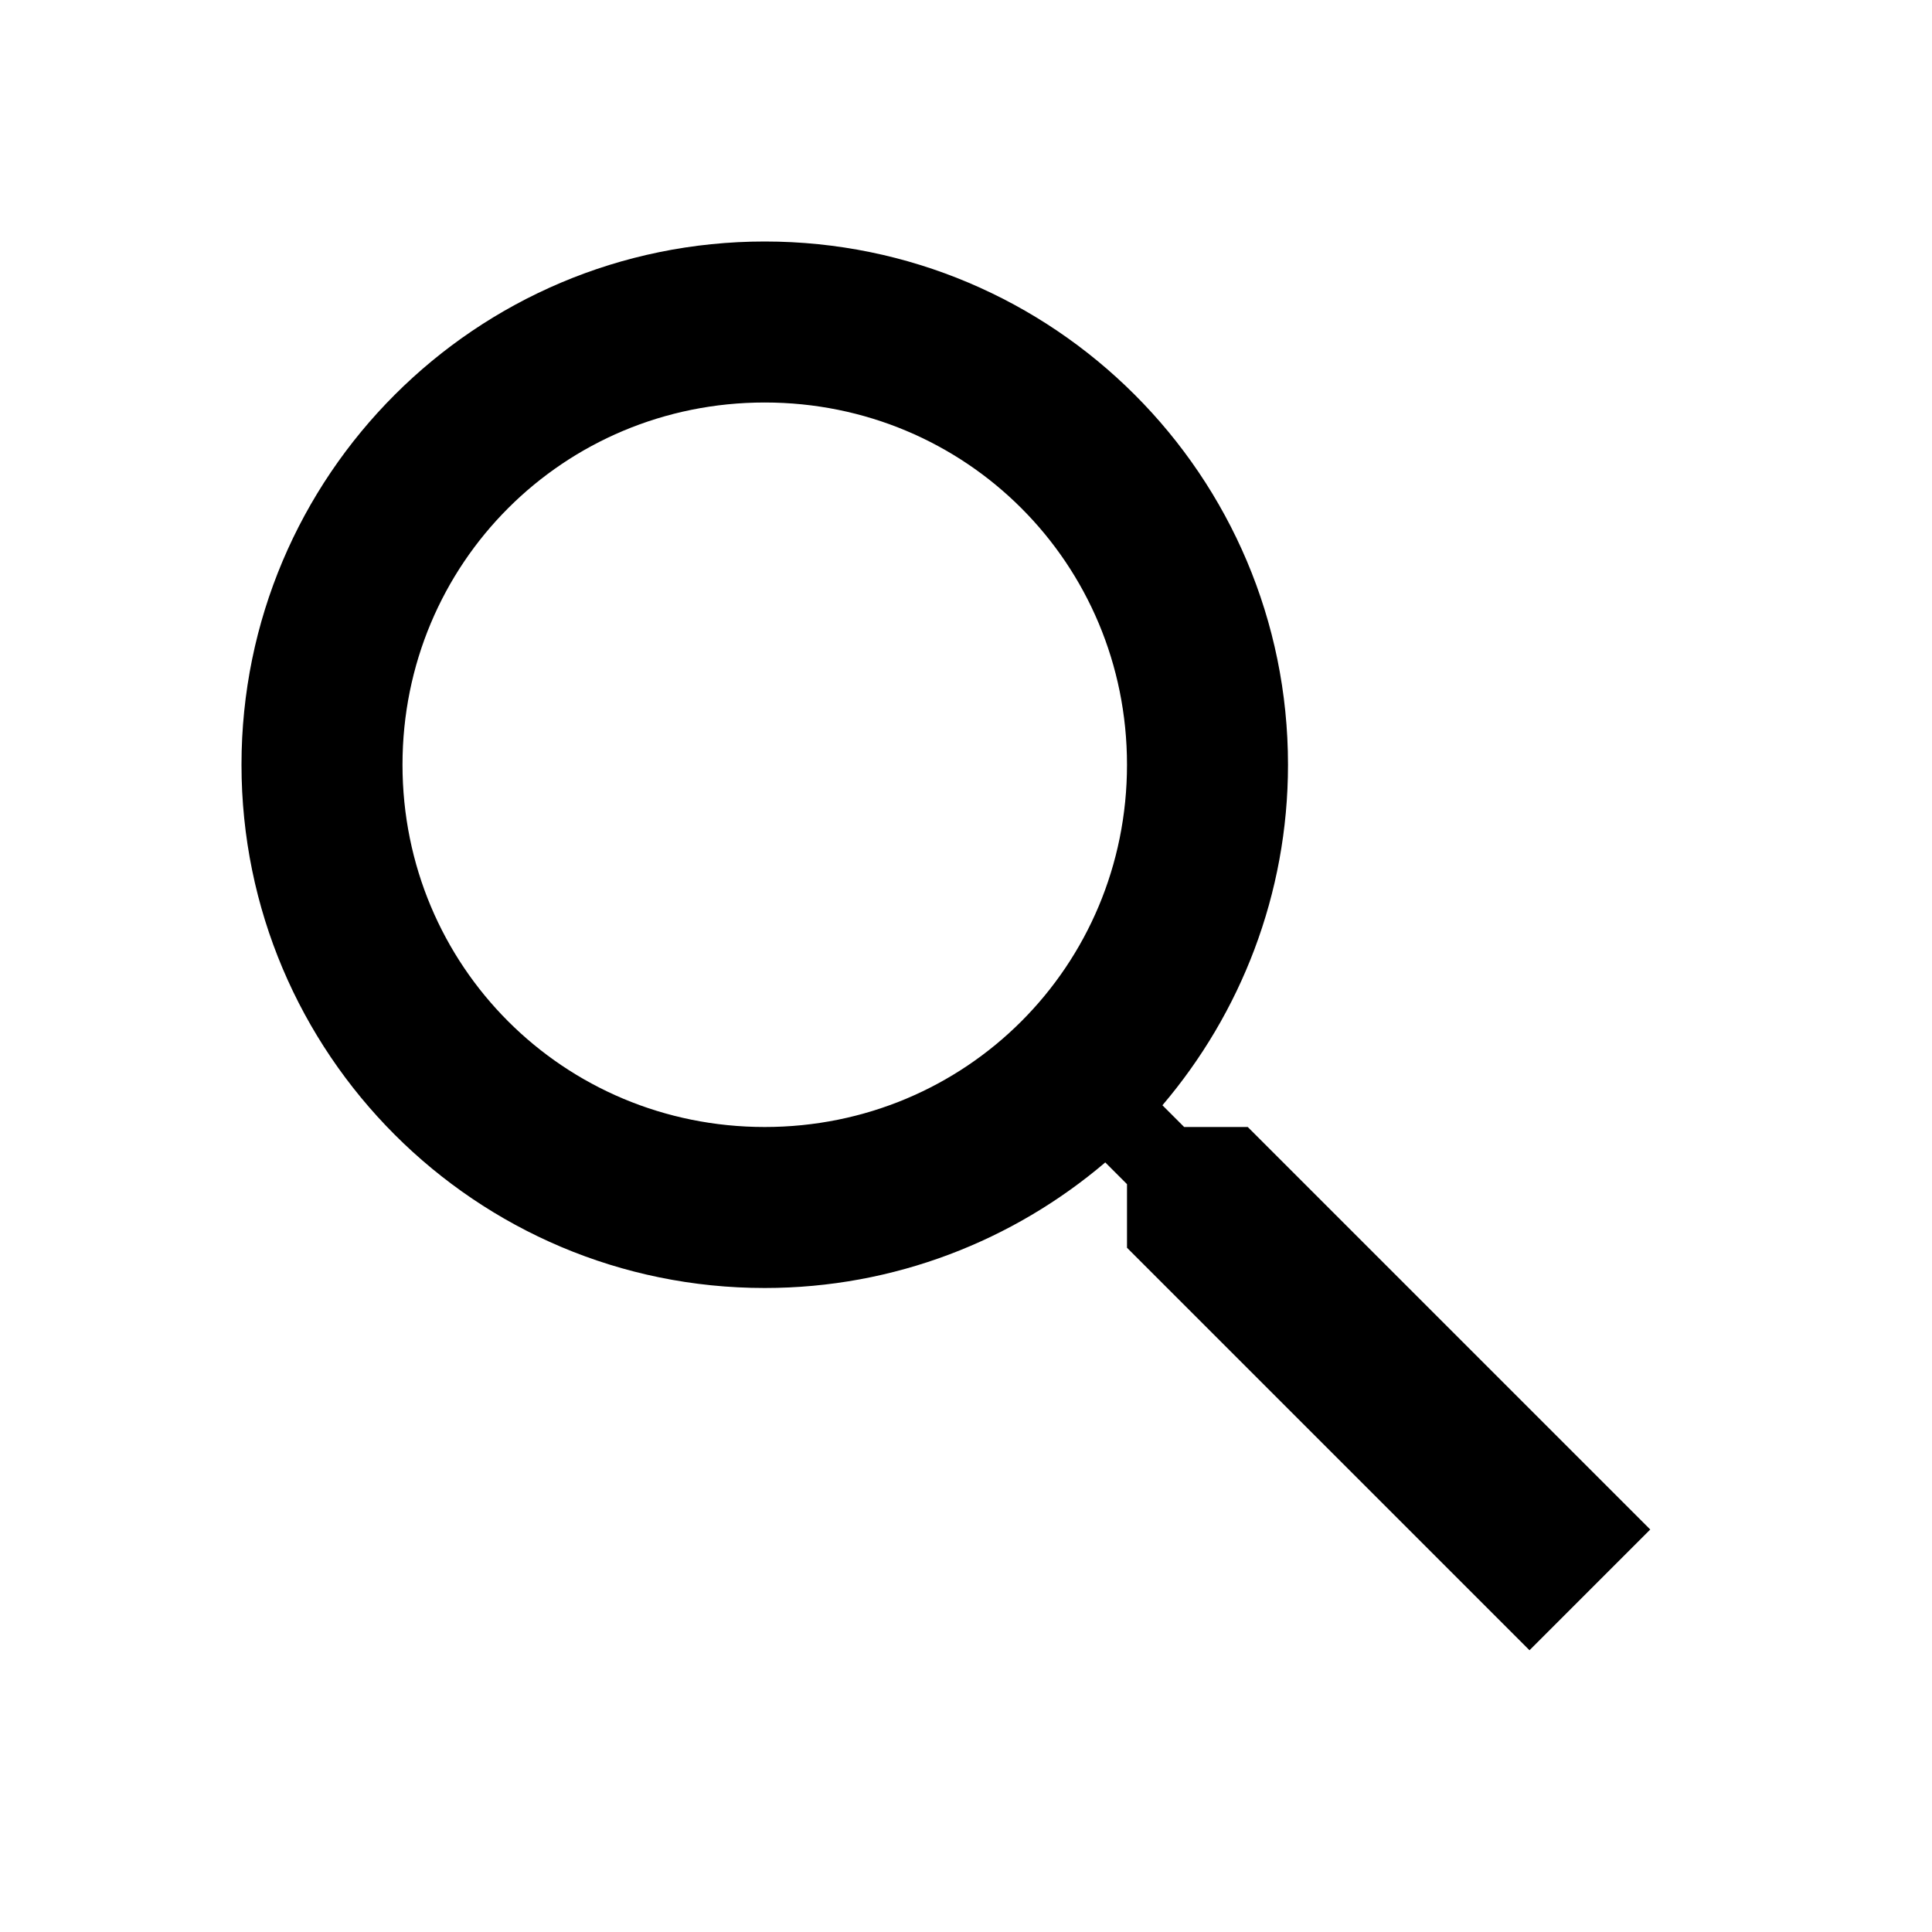
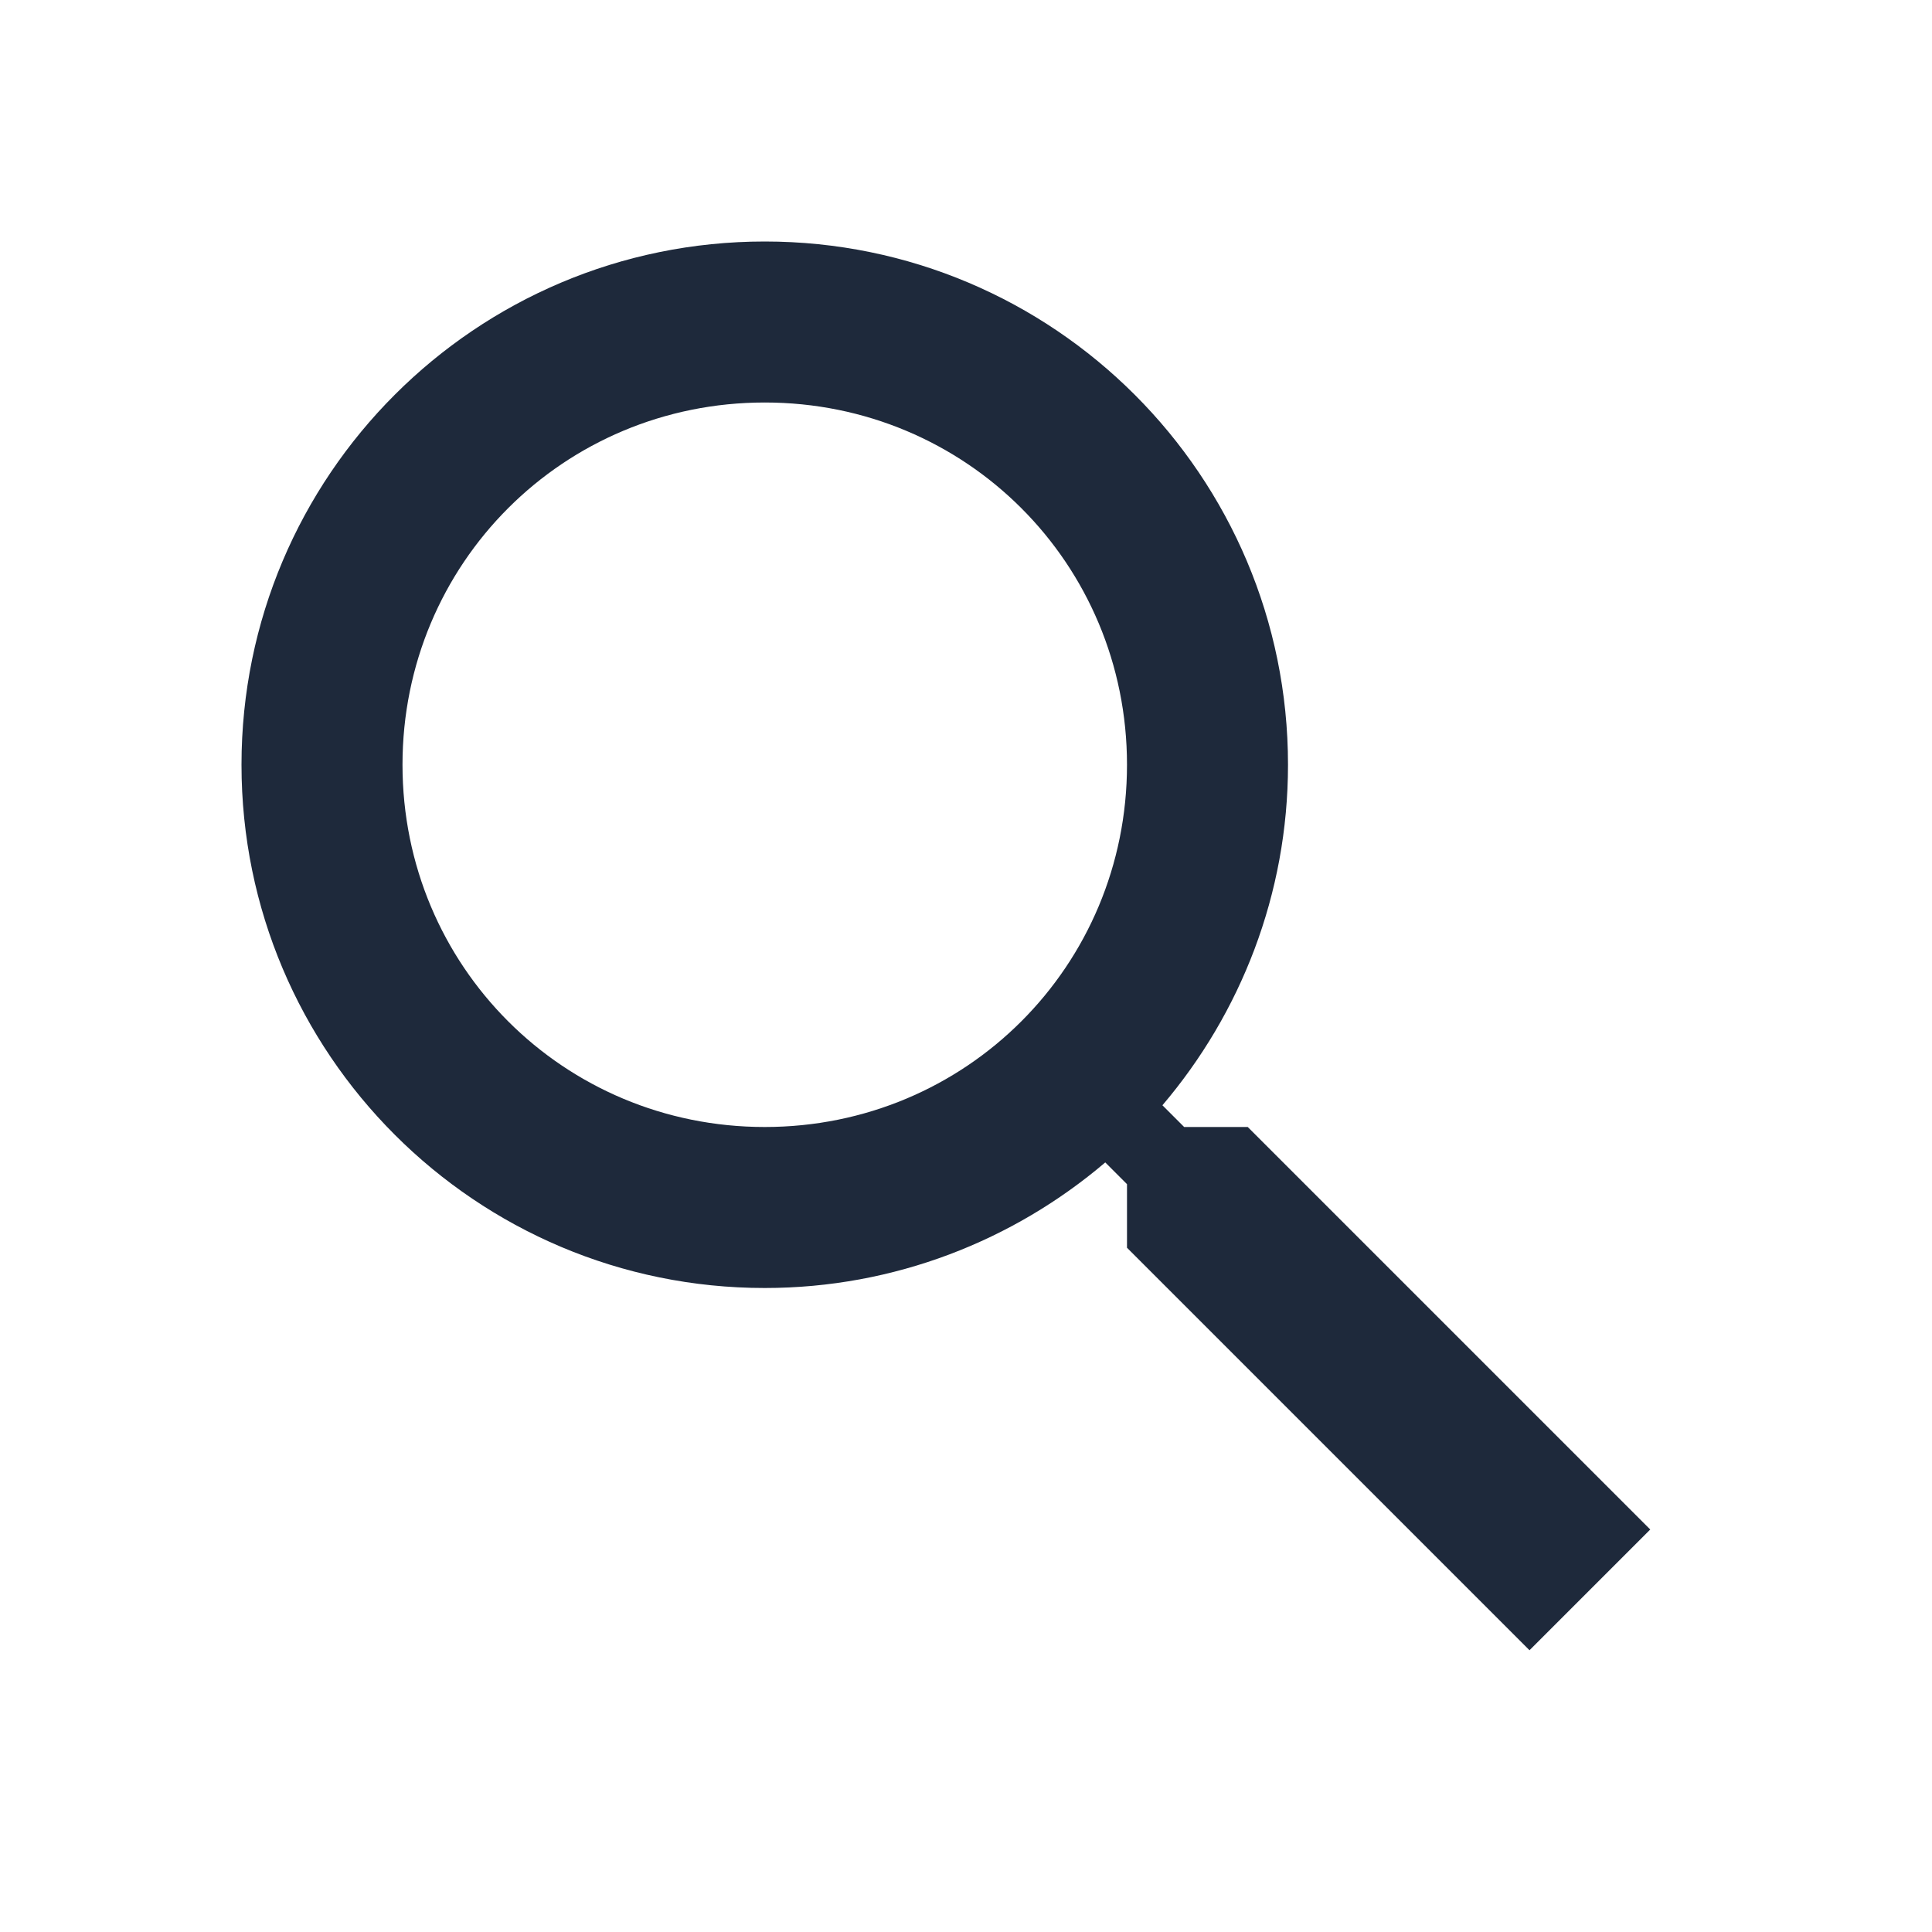
<svg xmlns="http://www.w3.org/2000/svg" viewBox="0 0 24 24">
-   <path d="M9.5,3A6.5,6.5 0 0,1 16,9.5C16,11.11 15.41,12.59 14.44,13.73L14.71,14H15.5L20.5,19L19,20.5L14,15.5V14.71L13.73,14.44C12.59,15.41 11.11,16 9.5,16A6.5,6.5 0 0,1 3,9.5A6.5,6.5 0 0,1 9.5,3M9.5,5C7,5 5,7 5,9.5C5,12 7,14 9.5,14C12,14 14,12 14,9.5C14,7 12,5 9.5,5Z" />
+   <path fill="#1e293b" d="M9.5,3A6.5,6.5 0 0,1 16,9.5C16,11.11 15.41,12.59 14.44,13.73L14.71,14H15.5L20.5,19L19,20.5L14,15.5V14.71L13.73,14.44C12.59,15.41 11.11,16 9.5,16A6.5,6.5 0 0,1 3,9.5A6.5,6.5 0 0,1 9.5,3M9.5,5C7,5 5,7 5,9.5C5,12 7,14 9.5,14C12,14 14,12 14,9.5C14,7 12,5 9.5,5Z" />
</svg>
